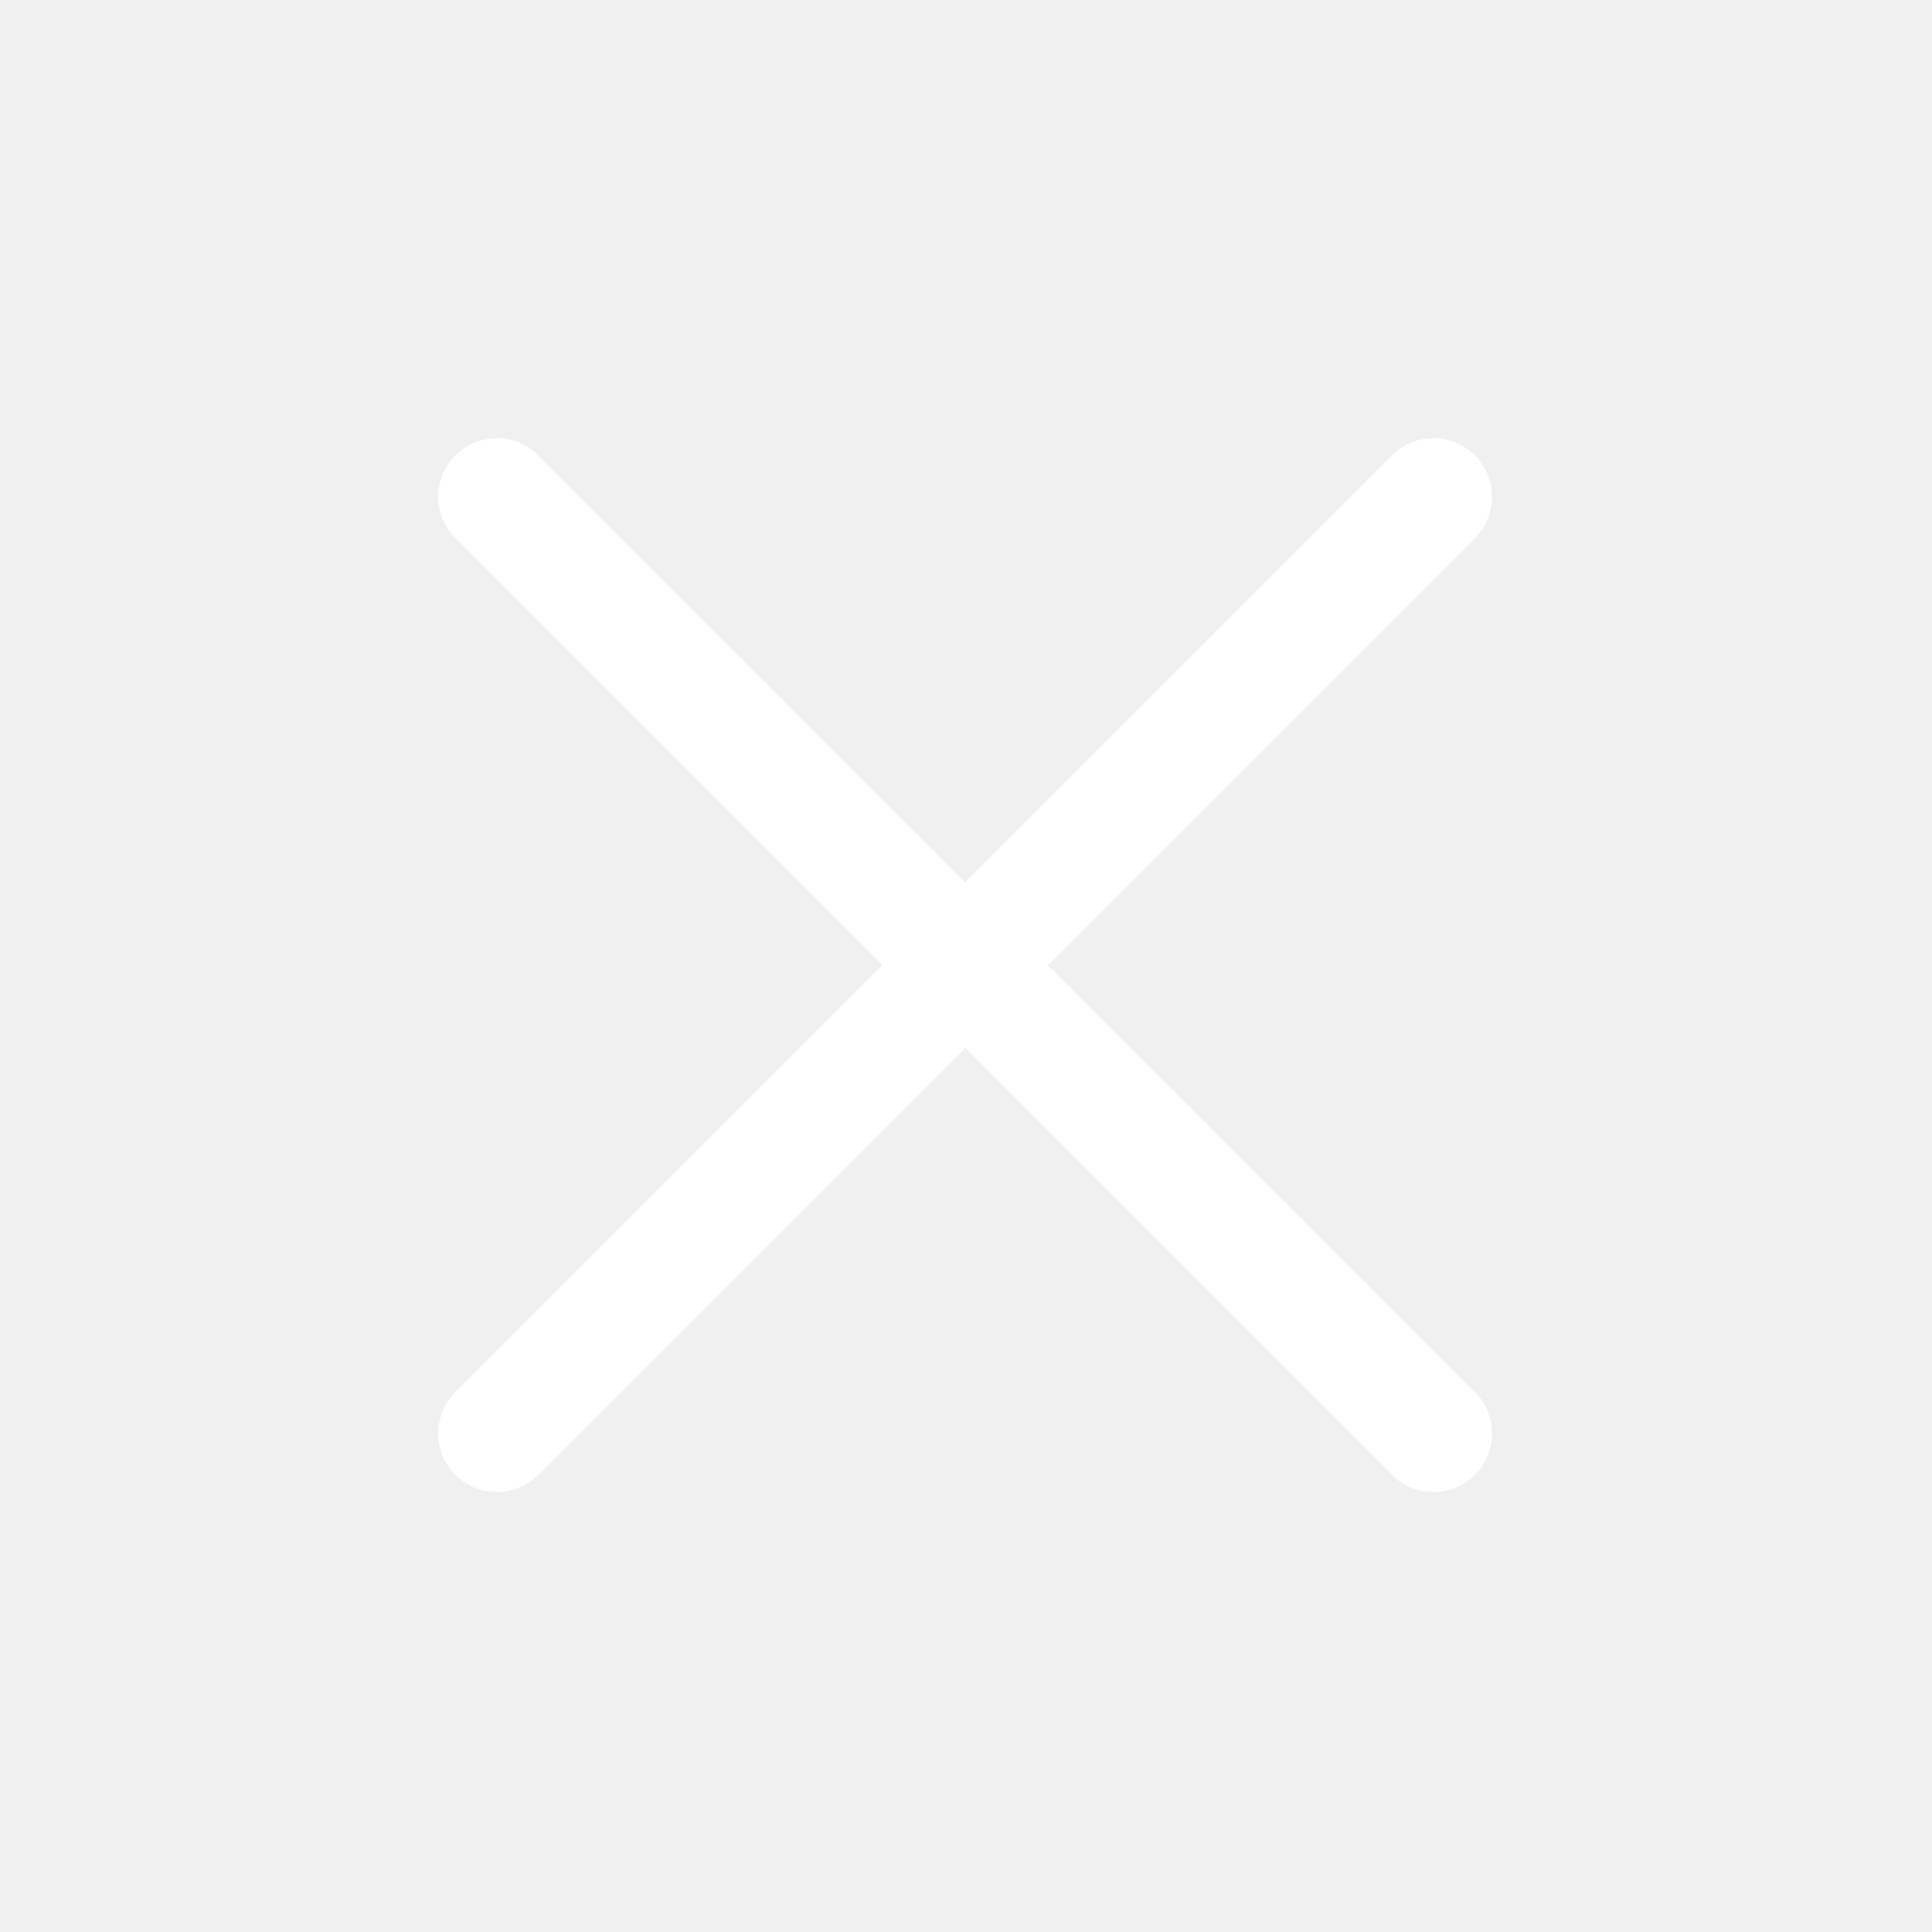
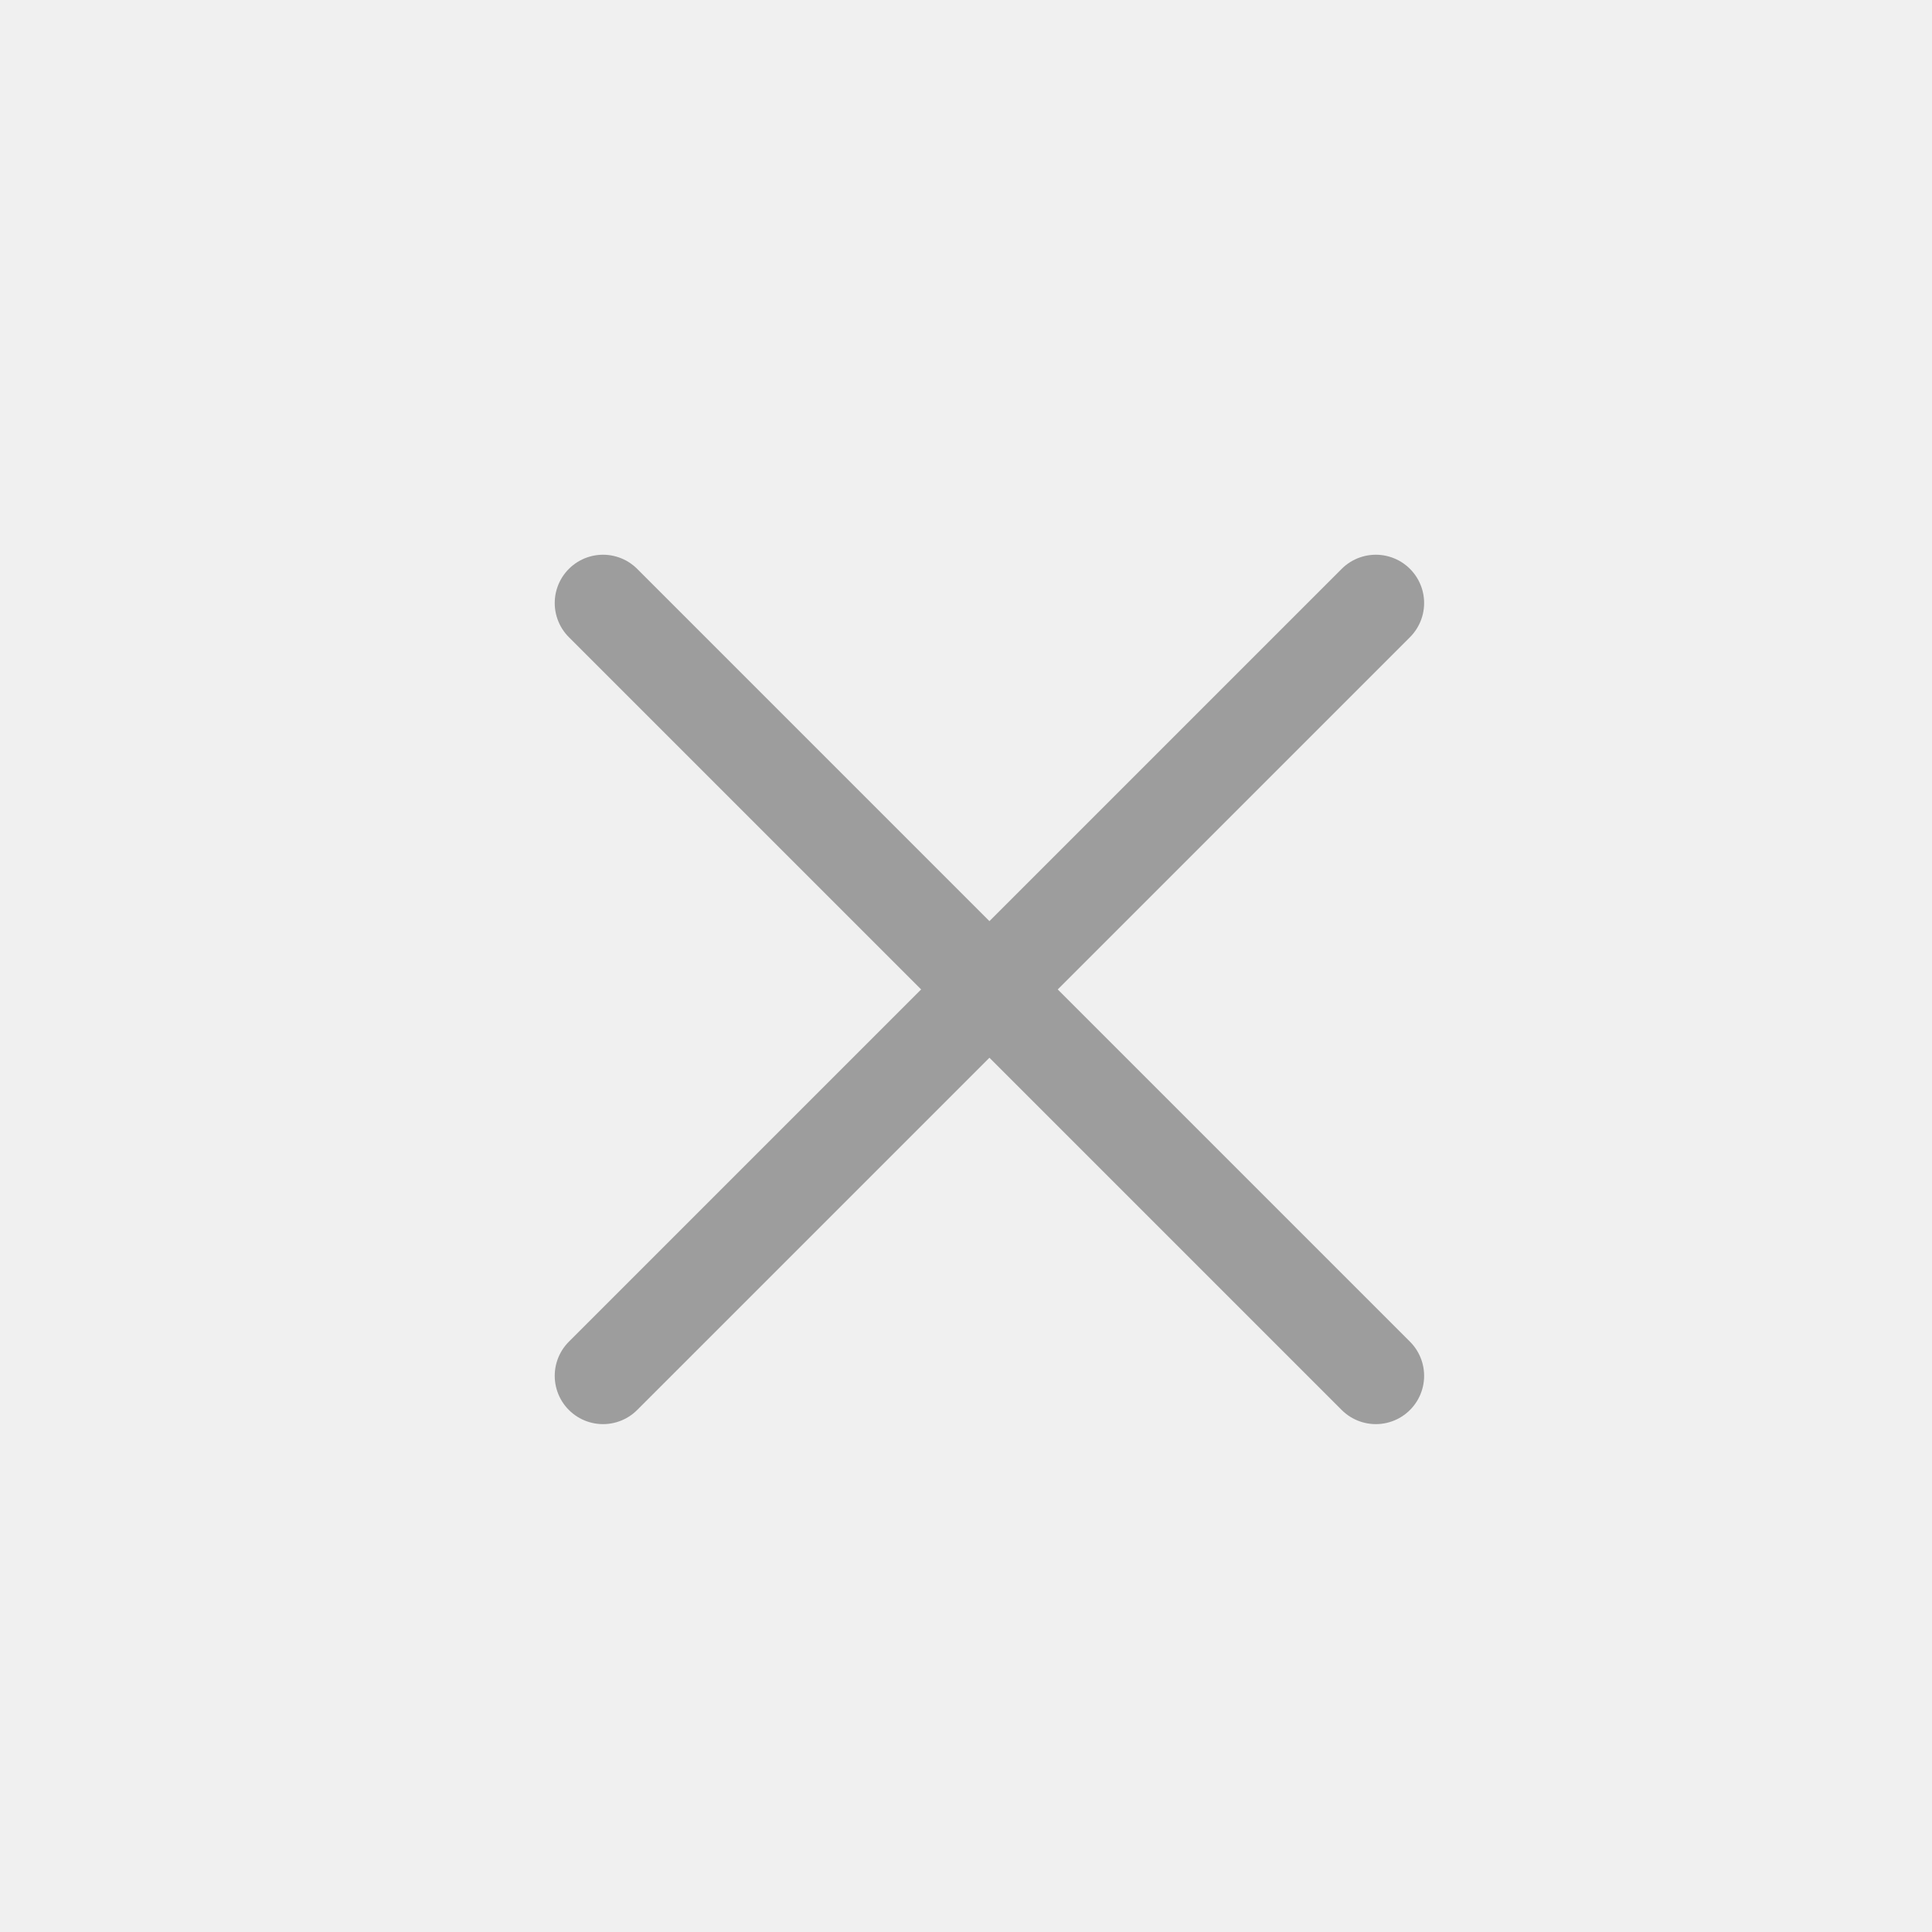
- <svg xmlns="http://www.w3.org/2000/svg" width="33" height="33" viewBox="0 0 33 33" fill="none">
-   <path d="M8.485 24.485L24.485 8.485" stroke="white" stroke-width="2" stroke-linecap="round" />
-   <path d="M24.485 24.485L8.485 8.485" stroke="white" stroke-width="2" stroke-linecap="round" />
+ <svg xmlns="http://www.w3.org/2000/svg" width="40" height="40" viewBox="0 0 40 40" fill="none">
+   <g opacity="0.4">
+     <path d="M12.485 28.485L28.485 12.485" stroke="#212121" stroke-width="2" stroke-linecap="round" />
+     <path d="M28.485 28.485L12.485 12.485" stroke="#212121" stroke-width="2" stroke-linecap="round" />
+   </g>
</svg>
